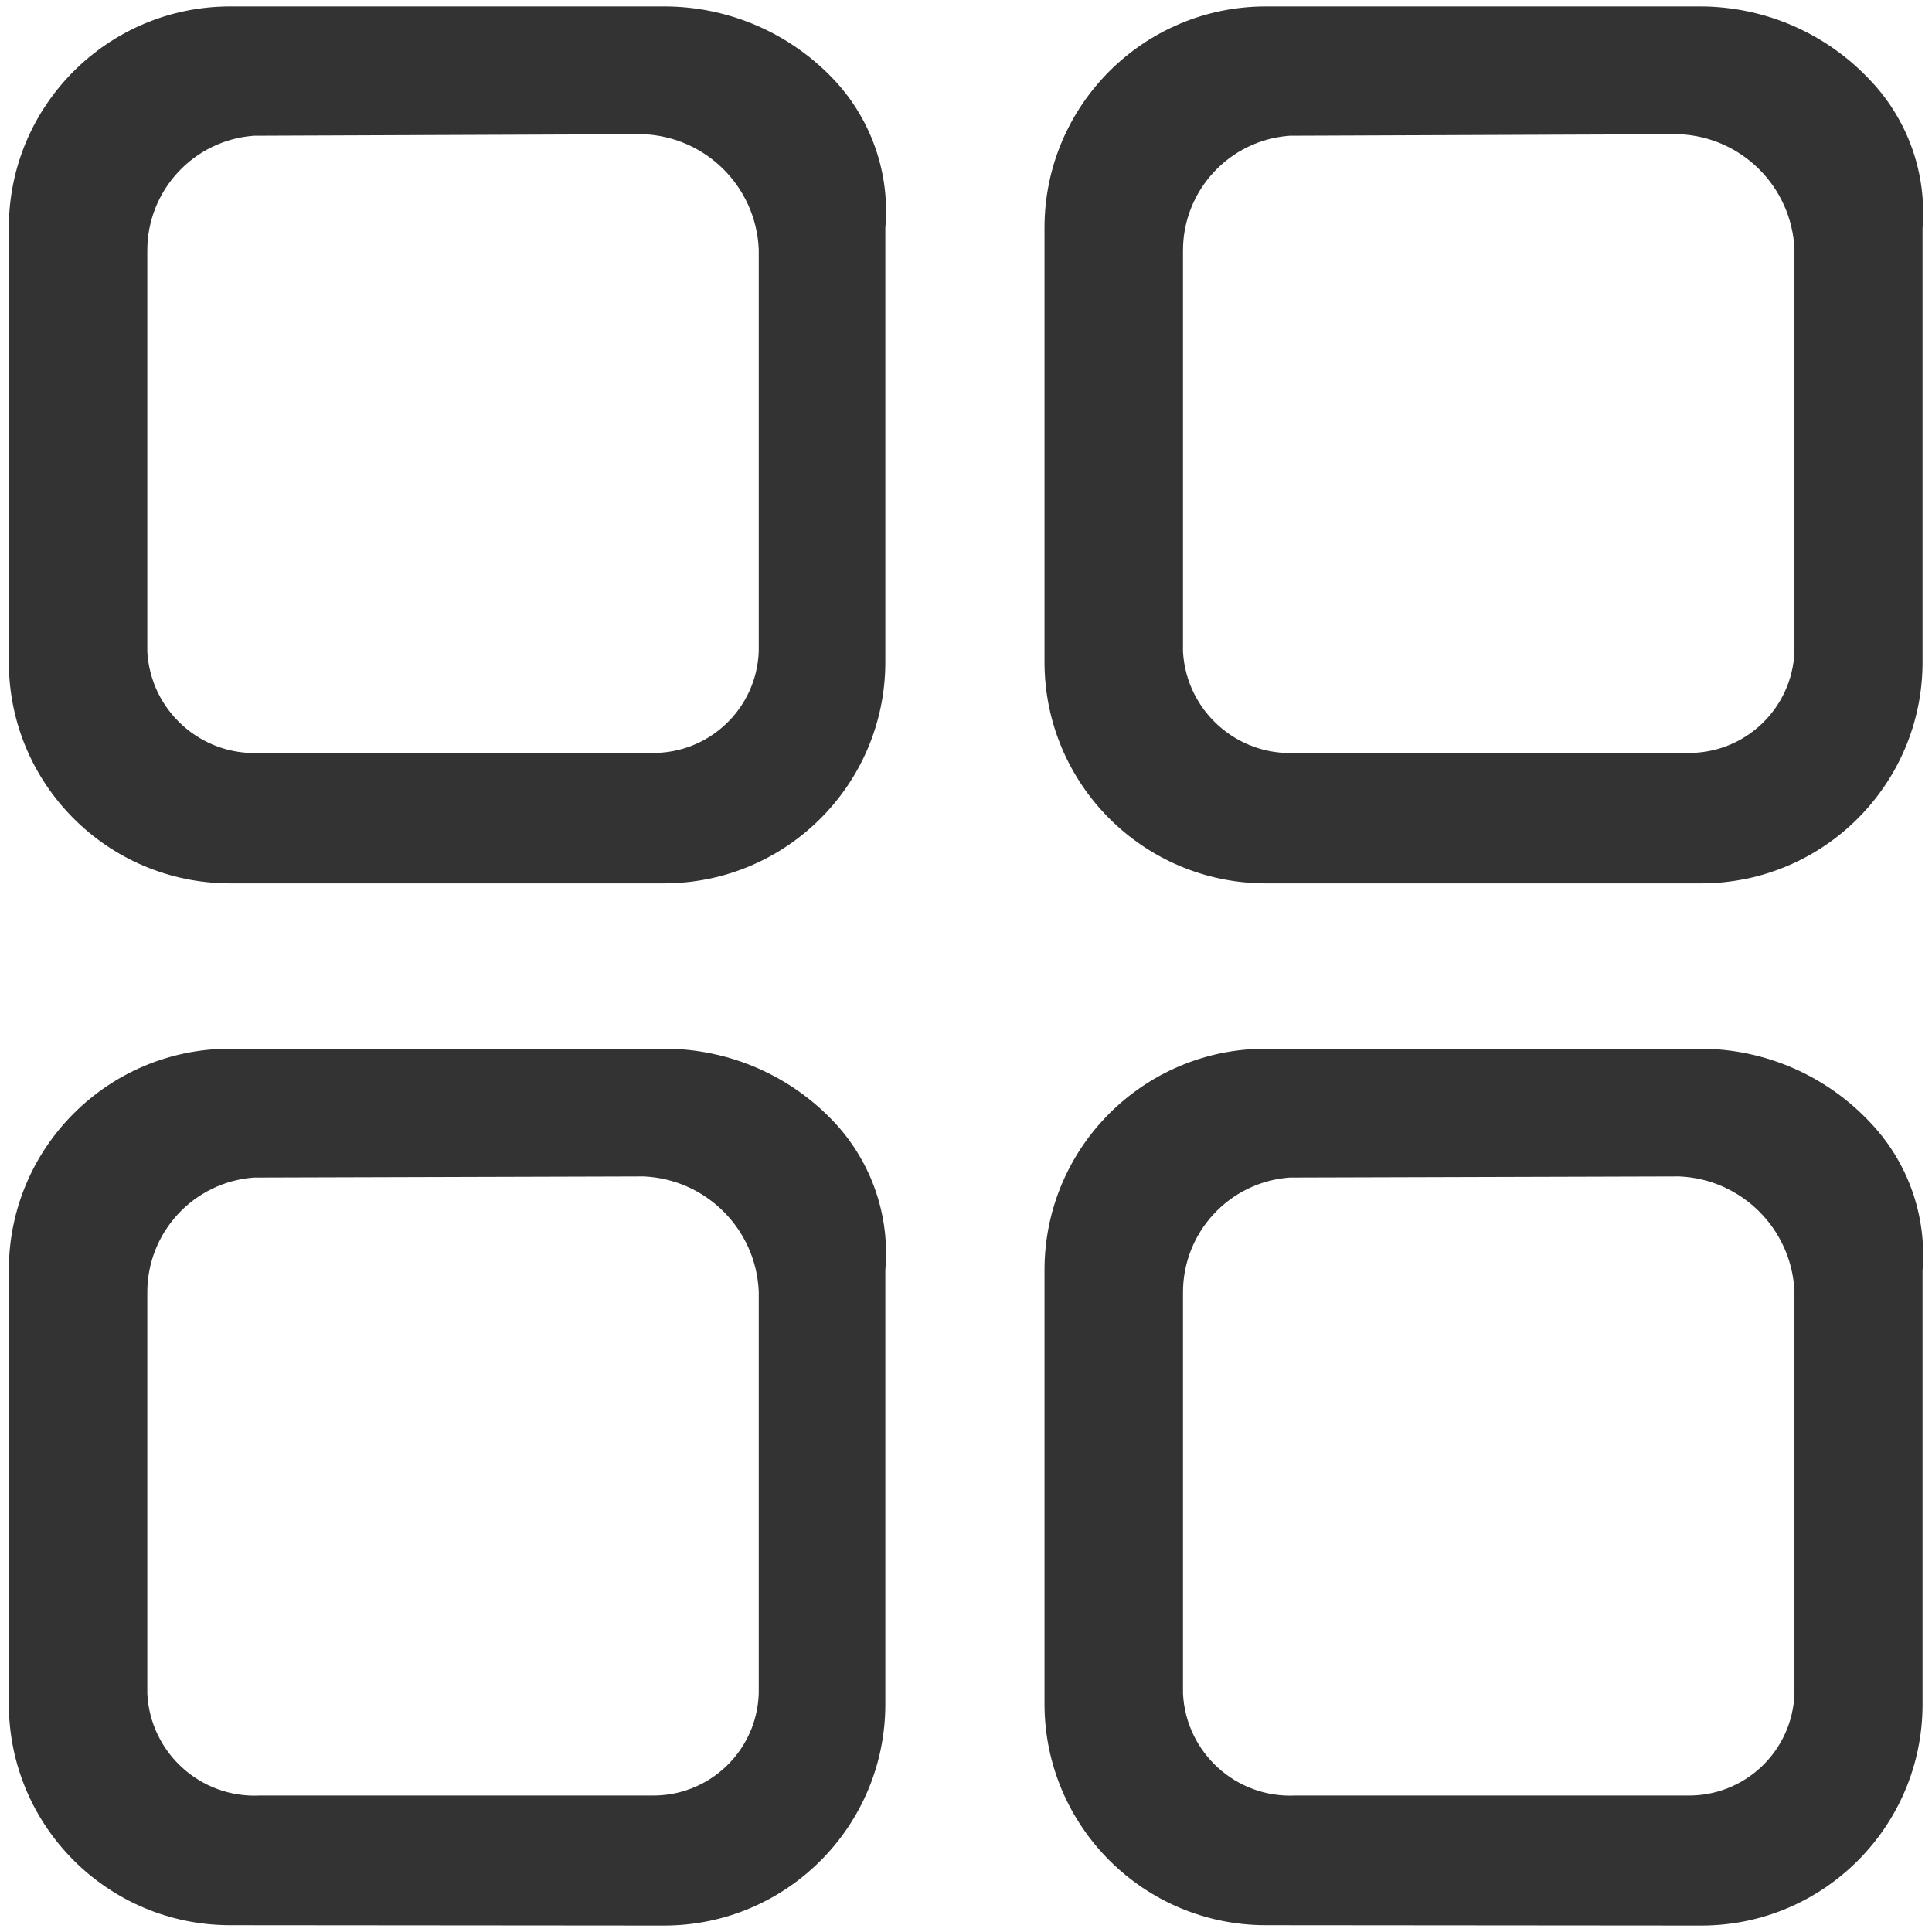
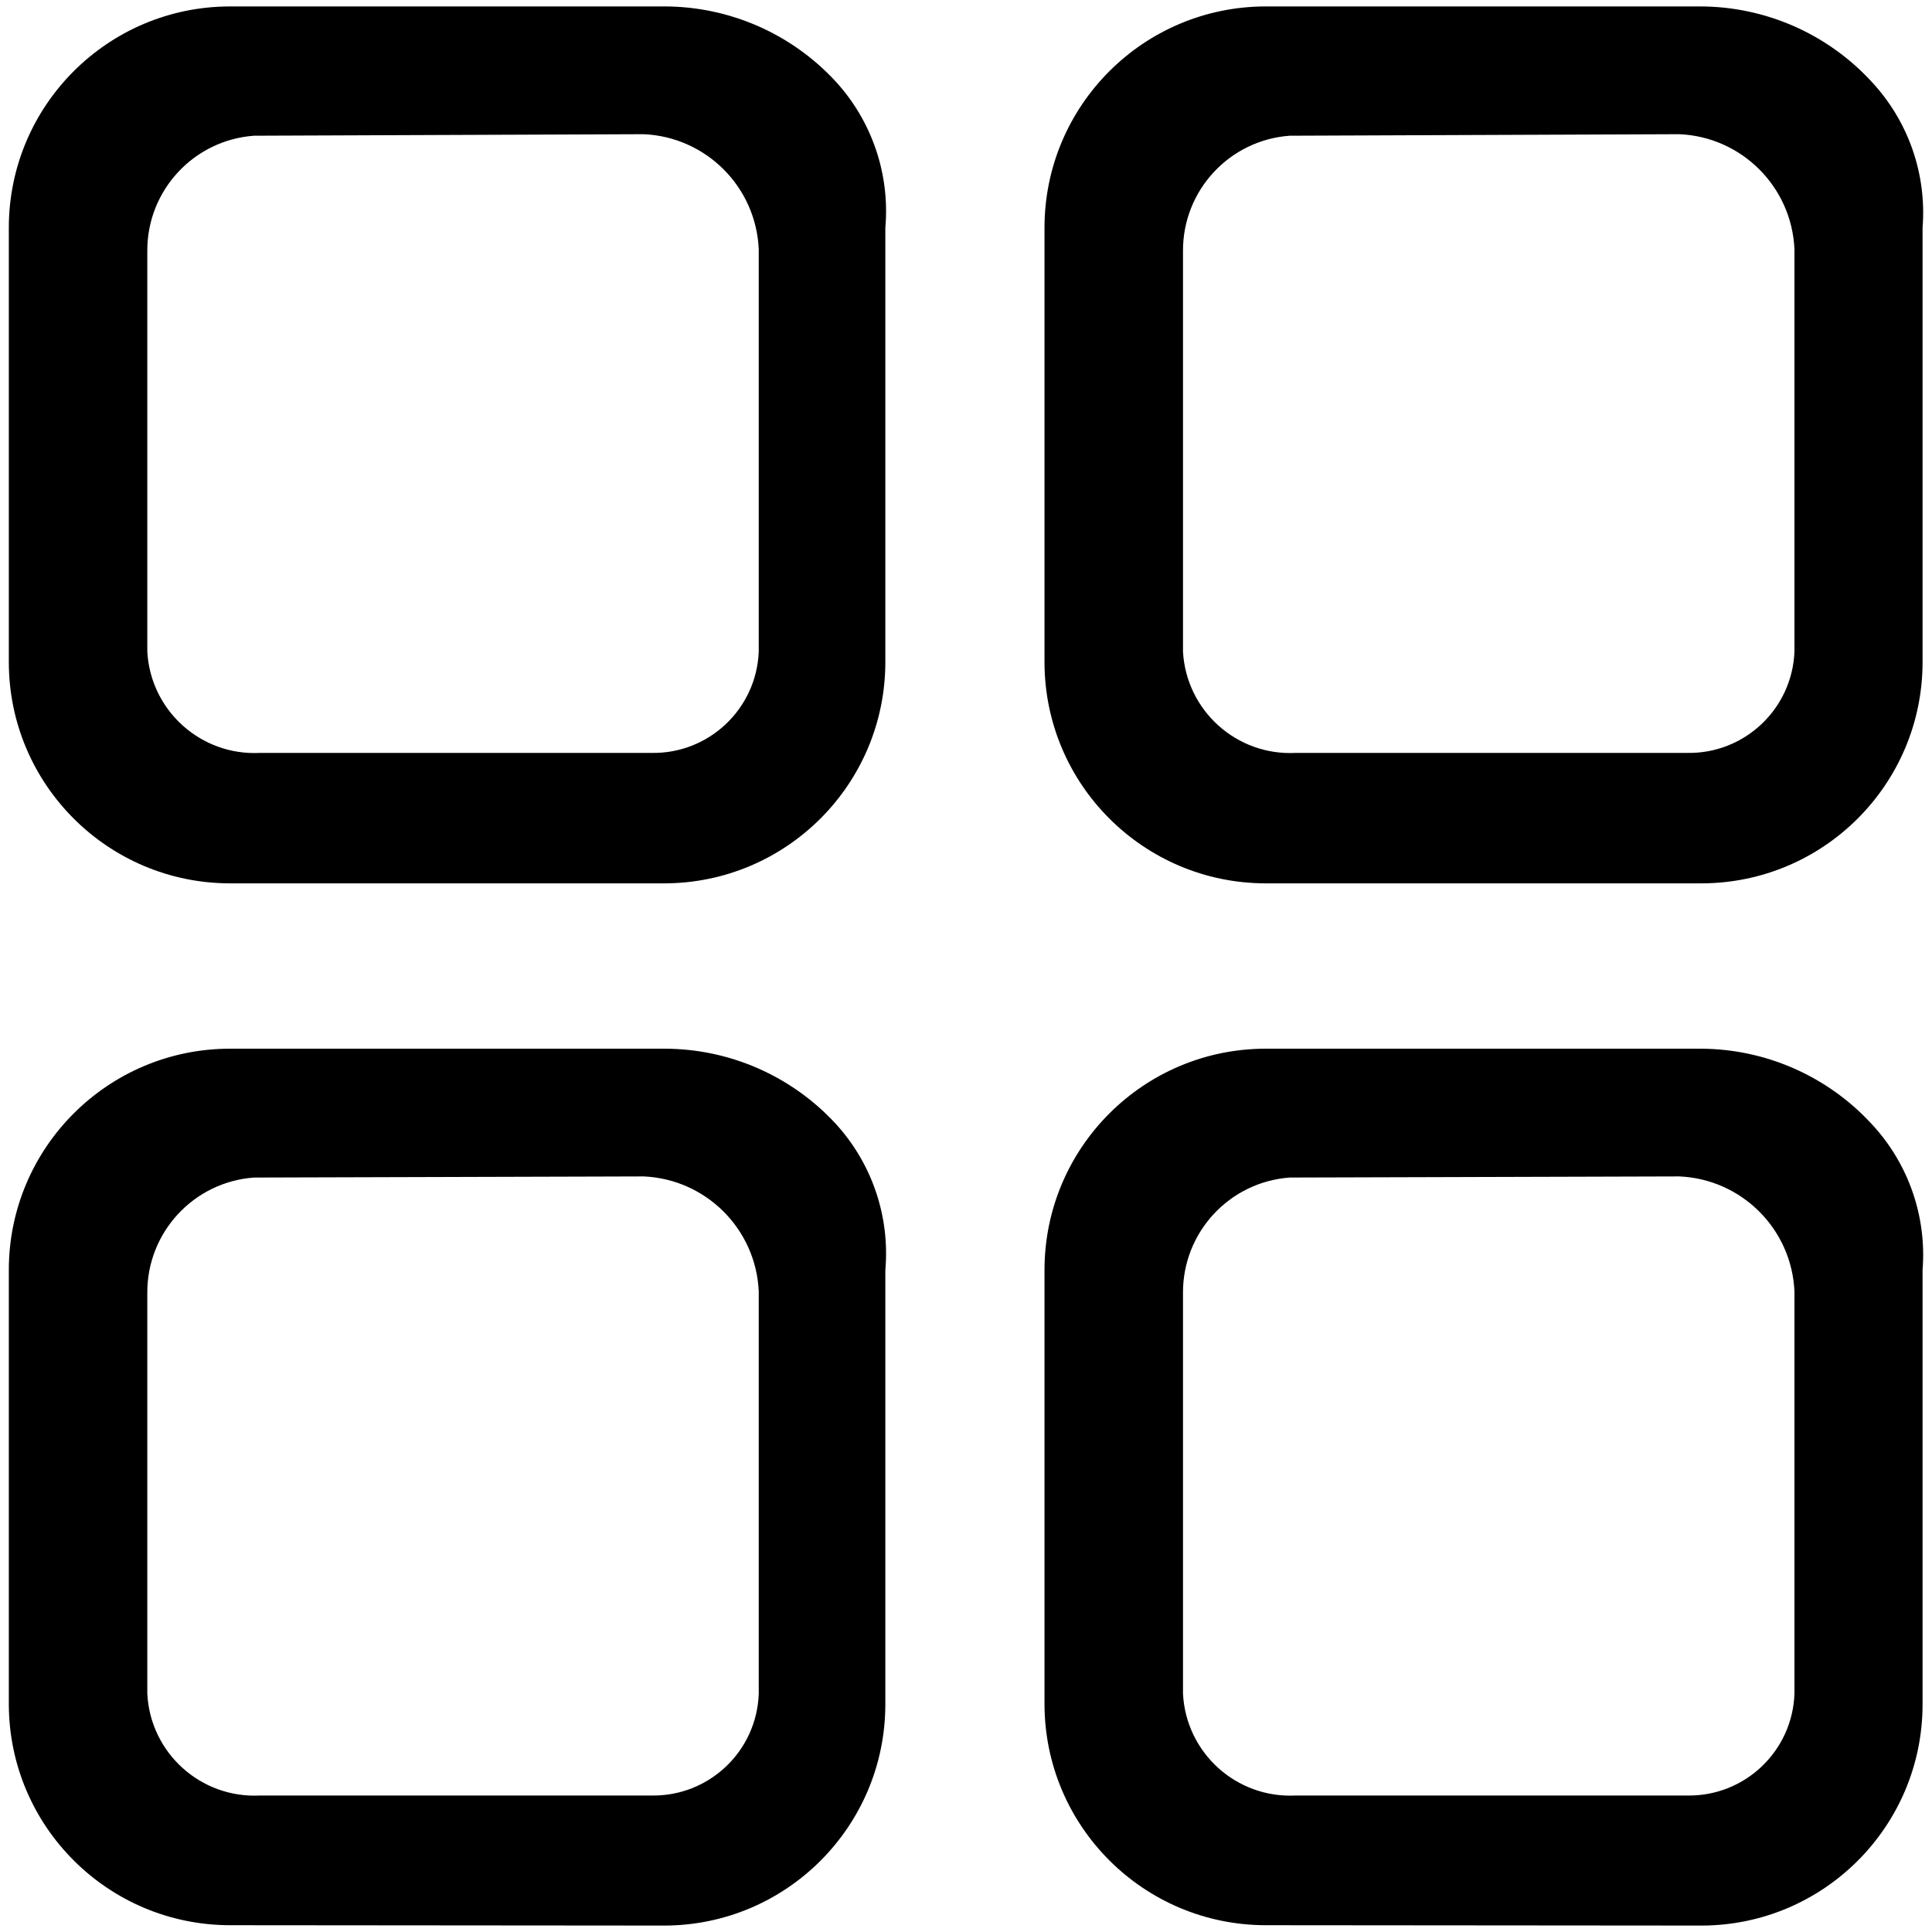
- <svg xmlns="http://www.w3.org/2000/svg" t="1639707909436" class="icon" viewBox="0 0 1024 1024" version="1.1" p-id="19683" width="32" height="32">
+ <svg xmlns="http://www.w3.org/2000/svg" t="1640679704178" class="icon" viewBox="0 0 1024 1024" version="1.1" p-id="3241" width="32" height="32">
  <defs>
    <style type="text/css" />
  </defs>
-   <path d="M670.73 468.197c-64.642-0.123-117.006-52.473-117.122-117.118V120.521c0.109-64.631 52.477-116.989 117.122-117.111h230.543a123.648 123.648 0 0 1 90.487 39.653 101.676 101.676 0 0 1 27.242 77.66v230.356c-0.109 64.642-52.477 116.992-117.122 117.118h-231.151z m12.807-396.261c-31.935 2.348-56.607 28.976-56.528 60.993v212.456c1.758 31.3 28.467 55.303 59.774 53.671h207.384c30.409 0.601 55.706-23.262 56.934-53.671V132.116c-1.444-33.068-27.935-59.546-61-60.989l-206.565 0.809zM121.777 468.197c-64.625-0.123-116.985-52.473-117.101-117.118V120.521C4.789 55.89 57.153 3.529 121.777 3.41h230.356a123.631 123.631 0 0 1 90.672 39.653 101.683 101.683 0 0 1 26.443 77.66v230.356c-0.126 64.642-52.477 116.992-117.122 117.118H121.777z m12.807-396.261c-31.921 2.348-56.603 28.976-56.511 60.993v212.456c1.741 31.3 28.467 55.303 59.774 53.671h207.38c30.413 0.601 55.709-23.262 56.924-53.671V132.116c-1.444-33.068-27.921-59.546-61-60.989l-206.568 0.809zM121.777 1020.399c-64.625-0.126-116.985-52.477-117.101-117.129v-230.339c0.109-64.625 52.477-117.002 117.101-117.101h230.356a123.556 123.556 0 0 1 90.672 39.639 101.704 101.704 0 0 1 26.443 77.681v230.335c-0.126 64.628-52.477 117.006-117.122 117.105l-230.349-0.191z m12.807-396.274c-31.921 2.352-56.603 29-56.511 61.013v212.449c1.519 31.416 28.232 55.617 59.634 54.077h207.52c30.57 0.567 55.934-23.508 56.924-54.077V684.51c-1.444-33.055-27.921-59.539-61-60.983l-206.568 0.597zM670.73 1020.399c-64.642-0.126-117.006-52.477-117.122-117.129v-230.339c0.109-64.625 52.477-117.002 117.122-117.101h230.543a123.648 123.648 0 0 1 90.487 39.639 101.707 101.707 0 0 1 27.242 77.681v230.335c-0.109 64.628-52.477 117.006-117.122 117.105l-231.151-0.191z m12.807-396.274c-31.935 2.352-56.607 29-56.528 61.013v212.449c1.533 31.416 28.232 55.617 59.634 54.077H894.167c30.566 0.567 55.927-23.508 56.934-54.077V684.51c-1.444-33.055-27.935-59.539-61-60.983l-206.565 0.597z" p-id="19684" fill="#333333" />
+   <path d="M670.73 468.197c-64.642-0.123-117.006-52.473-117.122-117.118V120.521c0.109-64.631 52.477-116.989 117.122-117.111h230.543a123.648 123.648 0 0 1 90.487 39.653 101.676 101.676 0 0 1 27.242 77.66v230.356c-0.109 64.642-52.477 116.992-117.122 117.118h-231.151z m12.807-396.261c-31.935 2.348-56.607 28.976-56.528 60.993v212.456c1.758 31.3 28.467 55.303 59.774 53.671h207.384c30.409 0.601 55.706-23.262 56.934-53.671V132.116c-1.444-33.068-27.935-59.546-61-60.989l-206.565 0.809zM121.777 468.197c-64.625-0.123-116.985-52.473-117.101-117.118V120.521C4.789 55.89 57.153 3.529 121.777 3.41h230.356a123.631 123.631 0 0 1 90.672 39.653 101.683 101.683 0 0 1 26.443 77.66v230.356c-0.126 64.642-52.477 116.992-117.122 117.118H121.777z m12.807-396.261c-31.921 2.348-56.603 28.976-56.511 60.993v212.456c1.741 31.3 28.467 55.303 59.774 53.671h207.38c30.413 0.601 55.709-23.262 56.924-53.671V132.116c-1.444-33.068-27.921-59.546-61-60.989l-206.568 0.809zM121.777 1020.399c-64.625-0.126-116.985-52.477-117.101-117.129v-230.339c0.109-64.625 52.477-117.002 117.101-117.101h230.356a123.556 123.556 0 0 1 90.672 39.639 101.704 101.704 0 0 1 26.443 77.681v230.335c-0.126 64.628-52.477 117.006-117.122 117.105l-230.349-0.191z m12.807-396.274c-31.921 2.352-56.603 29-56.511 61.013v212.449c1.519 31.416 28.232 55.617 59.634 54.077h207.52c30.57 0.567 55.934-23.508 56.924-54.077V684.51c-1.444-33.055-27.921-59.539-61-60.983l-206.568 0.597zM670.73 1020.399c-64.642-0.126-117.006-52.477-117.122-117.129v-230.339c0.109-64.625 52.477-117.002 117.122-117.101h230.543a123.648 123.648 0 0 1 90.487 39.639 101.707 101.707 0 0 1 27.242 77.681v230.335c-0.109 64.628-52.477 117.006-117.122 117.105l-231.151-0.191z m12.807-396.274c-31.935 2.352-56.607 29-56.528 61.013v212.449c1.533 31.416 28.232 55.617 59.634 54.077H894.167c30.566 0.567 55.927-23.508 56.934-54.077V684.51c-1.444-33.055-27.935-59.539-61-60.983l-206.565 0.597z" p-id="3242" />
</svg>
